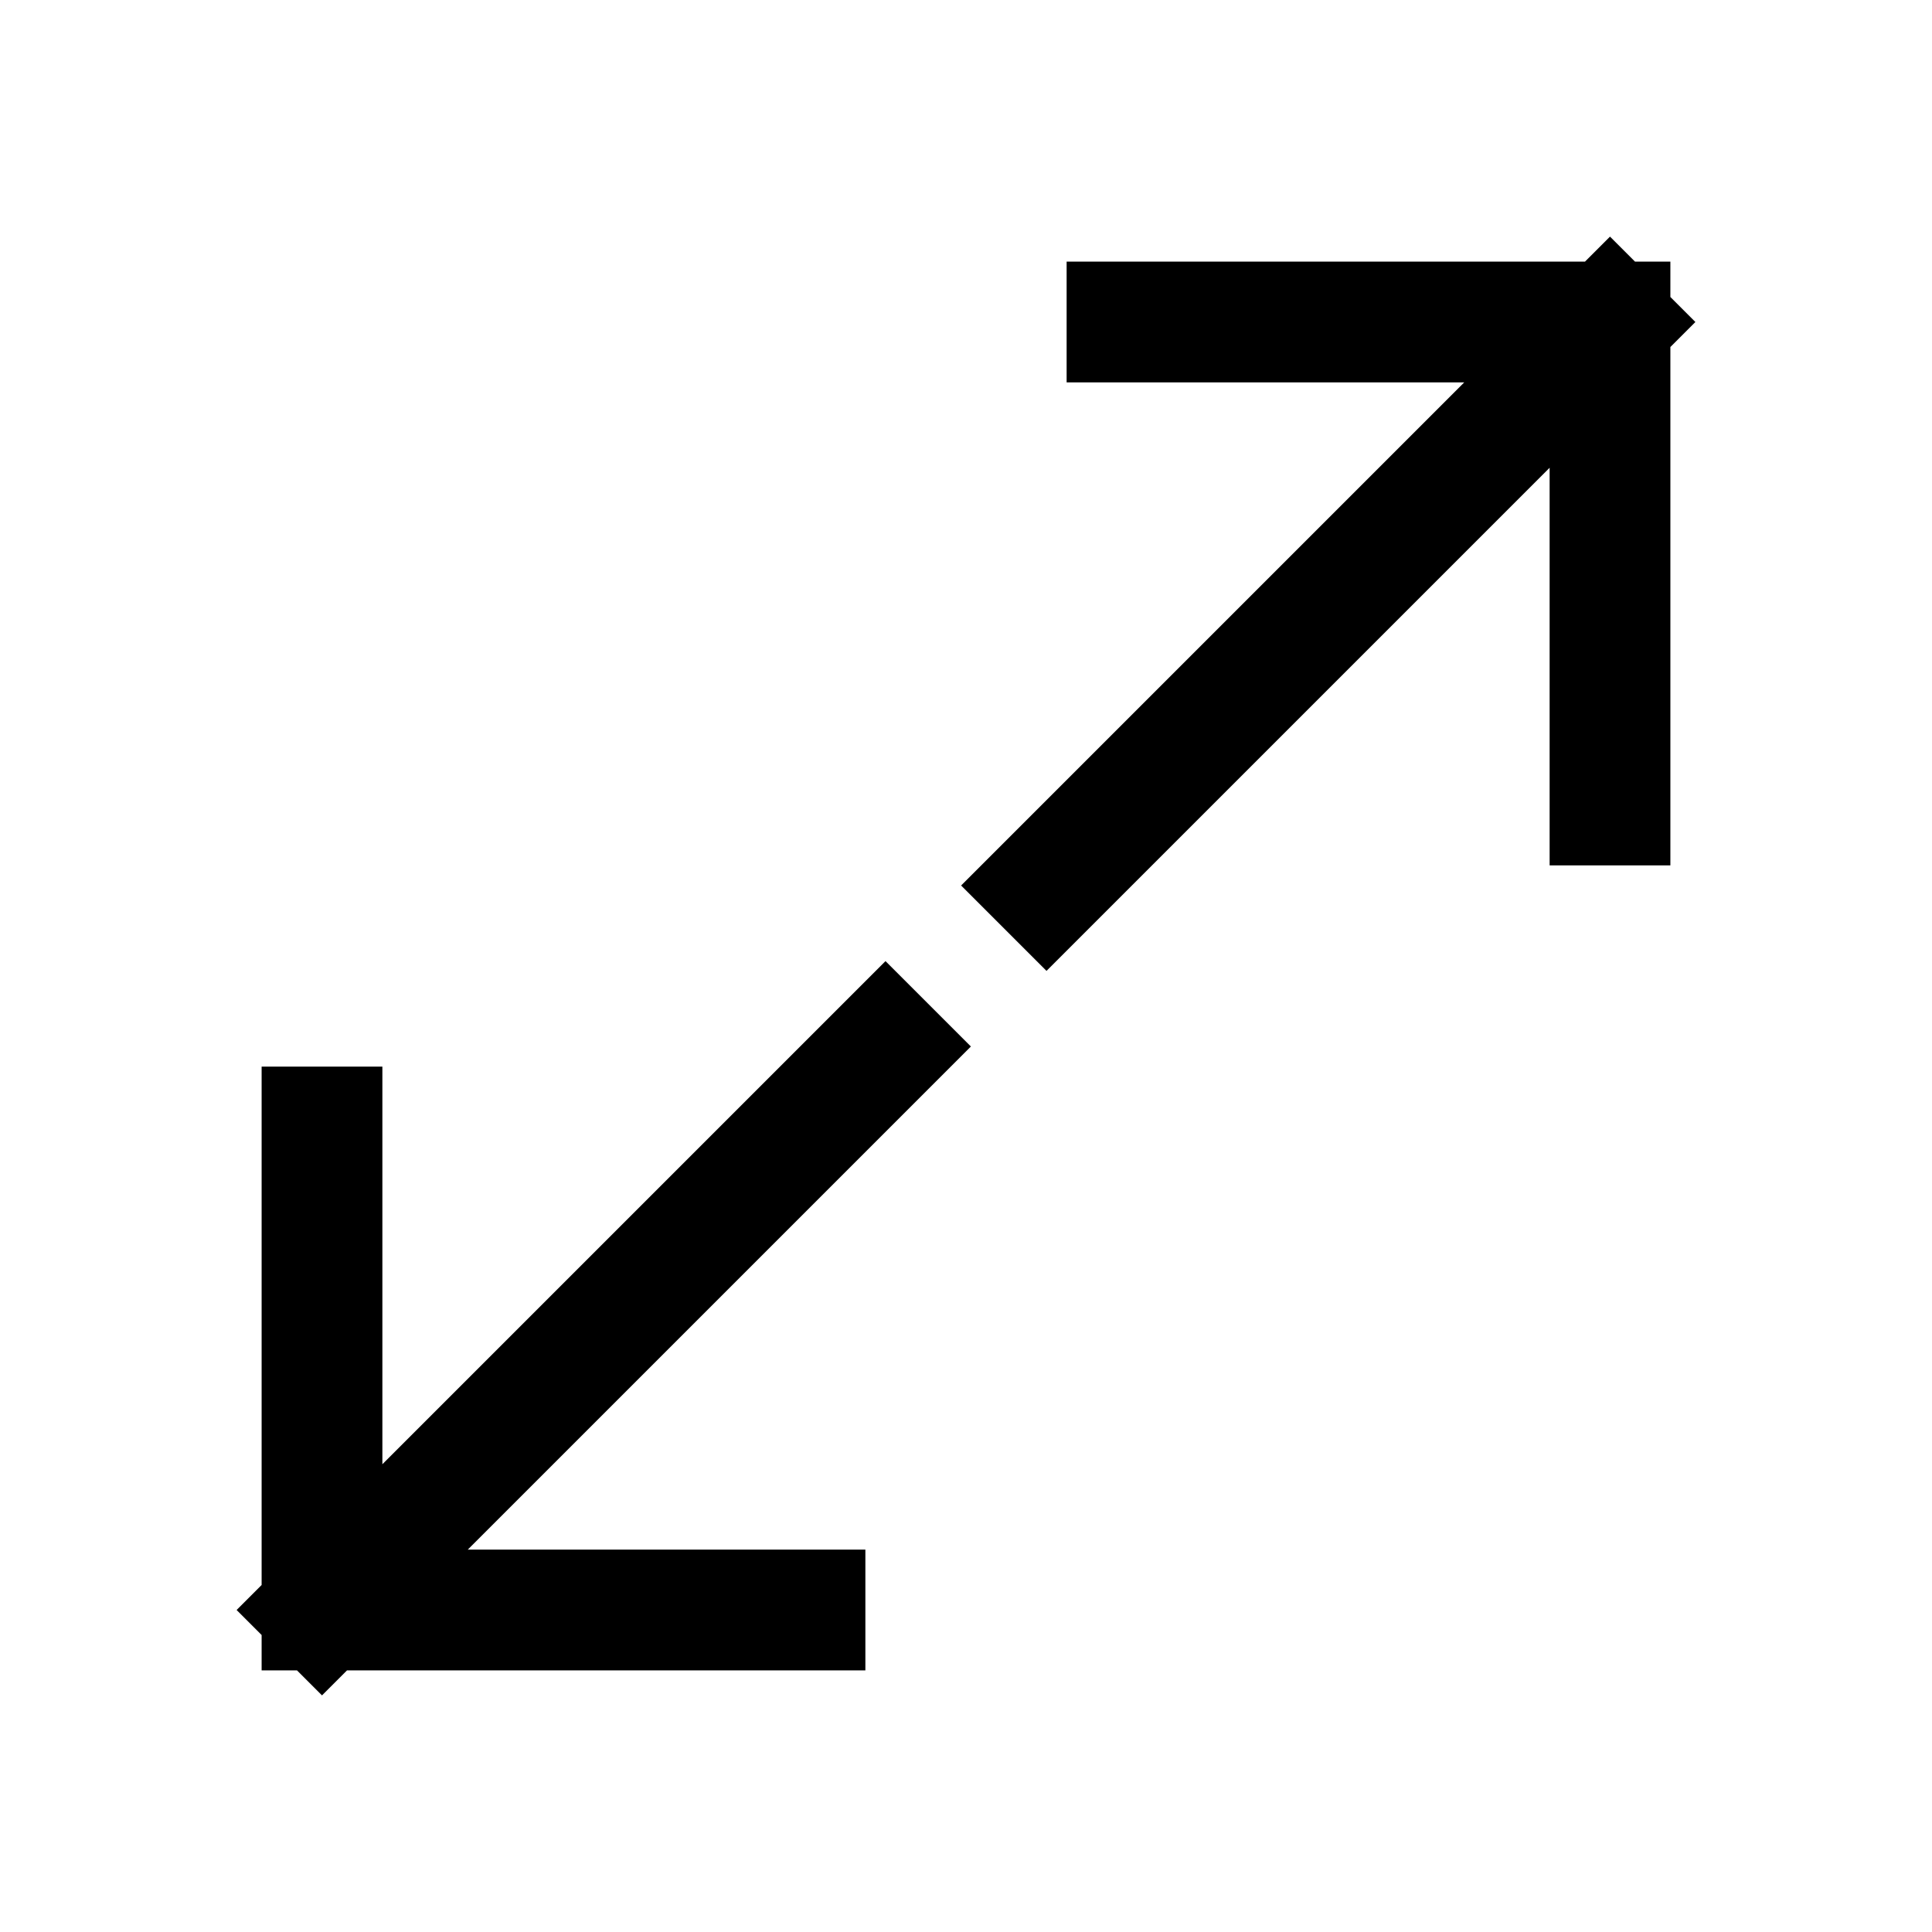
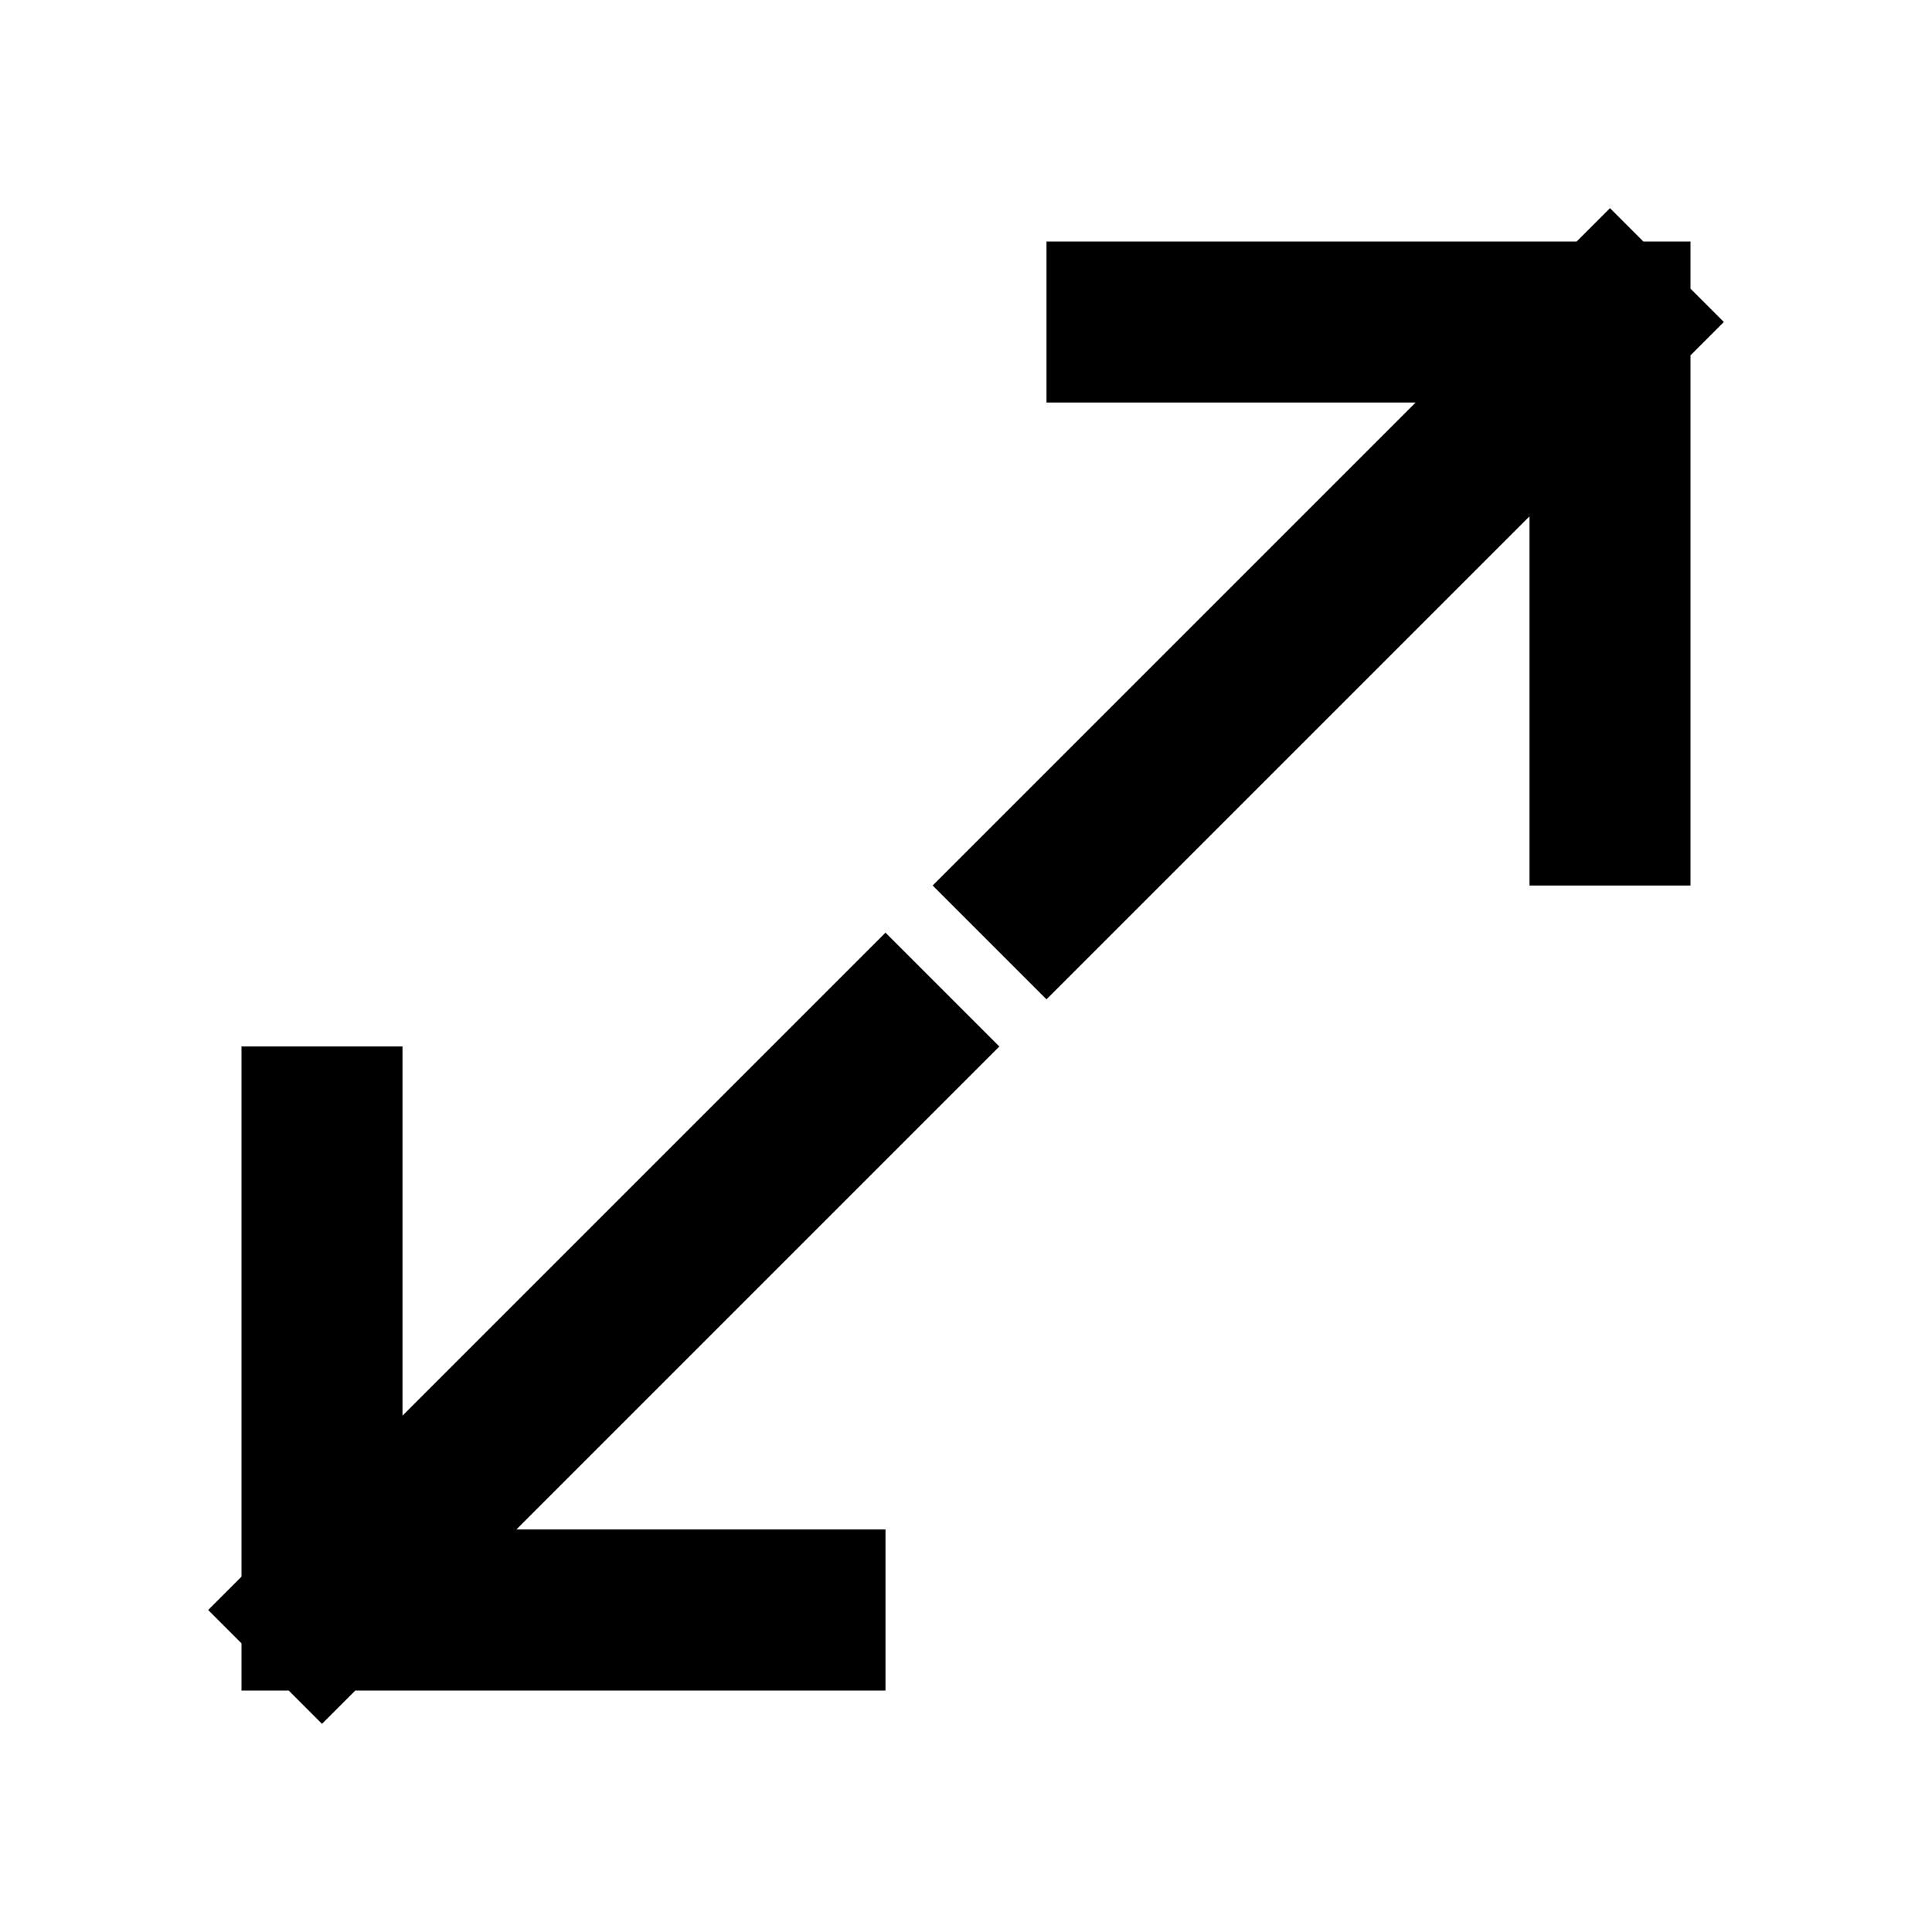
- <svg xmlns="http://www.w3.org/2000/svg" width="16" height="16" viewBox="0 0 24 24" fill="none" stroke="#000" stroke-width="1.5" stroke-linecap="square" stroke-linejoin="miter">
+ <svg xmlns="http://www.w3.org/2000/svg" width="16" height="16" viewBox="0 0 24 24" fill="none" stroke="#000" stroke-width="2" stroke-linecap="square" stroke-linejoin="miter">
  <path d="M14 4h6v6M10 20H4v-6M20 4l-7 7M4 20l7-7" />
</svg>
